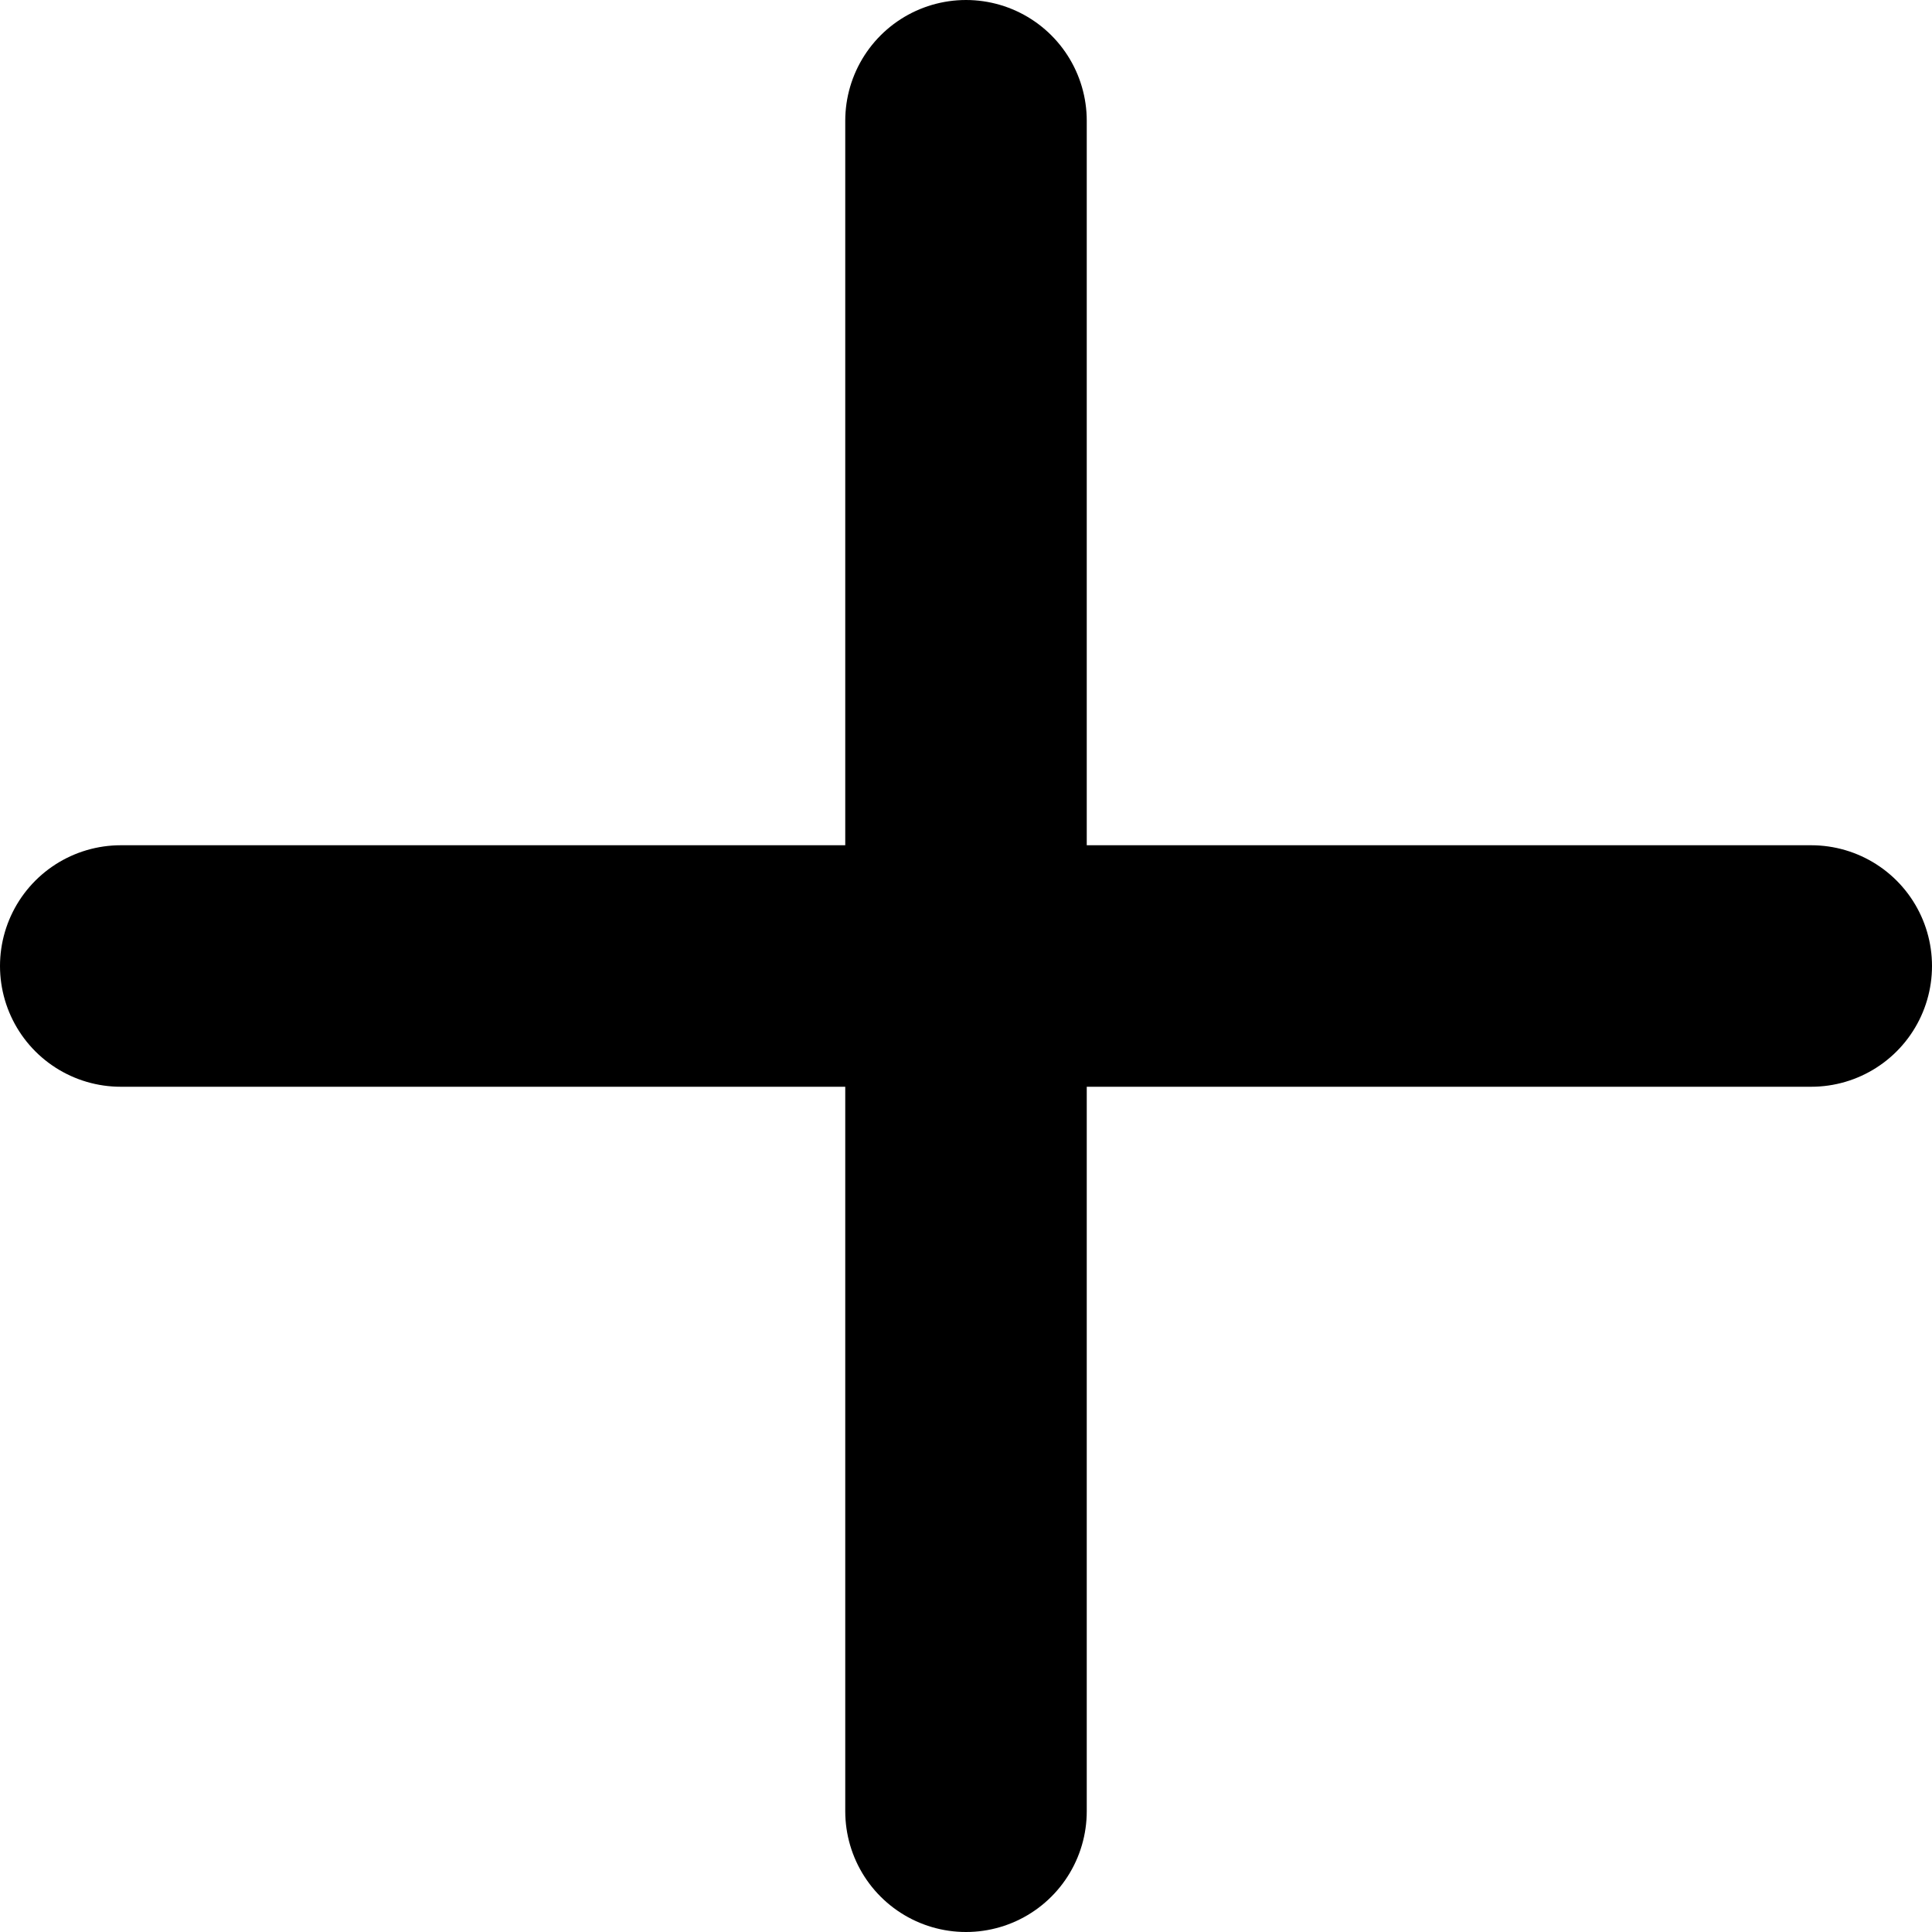
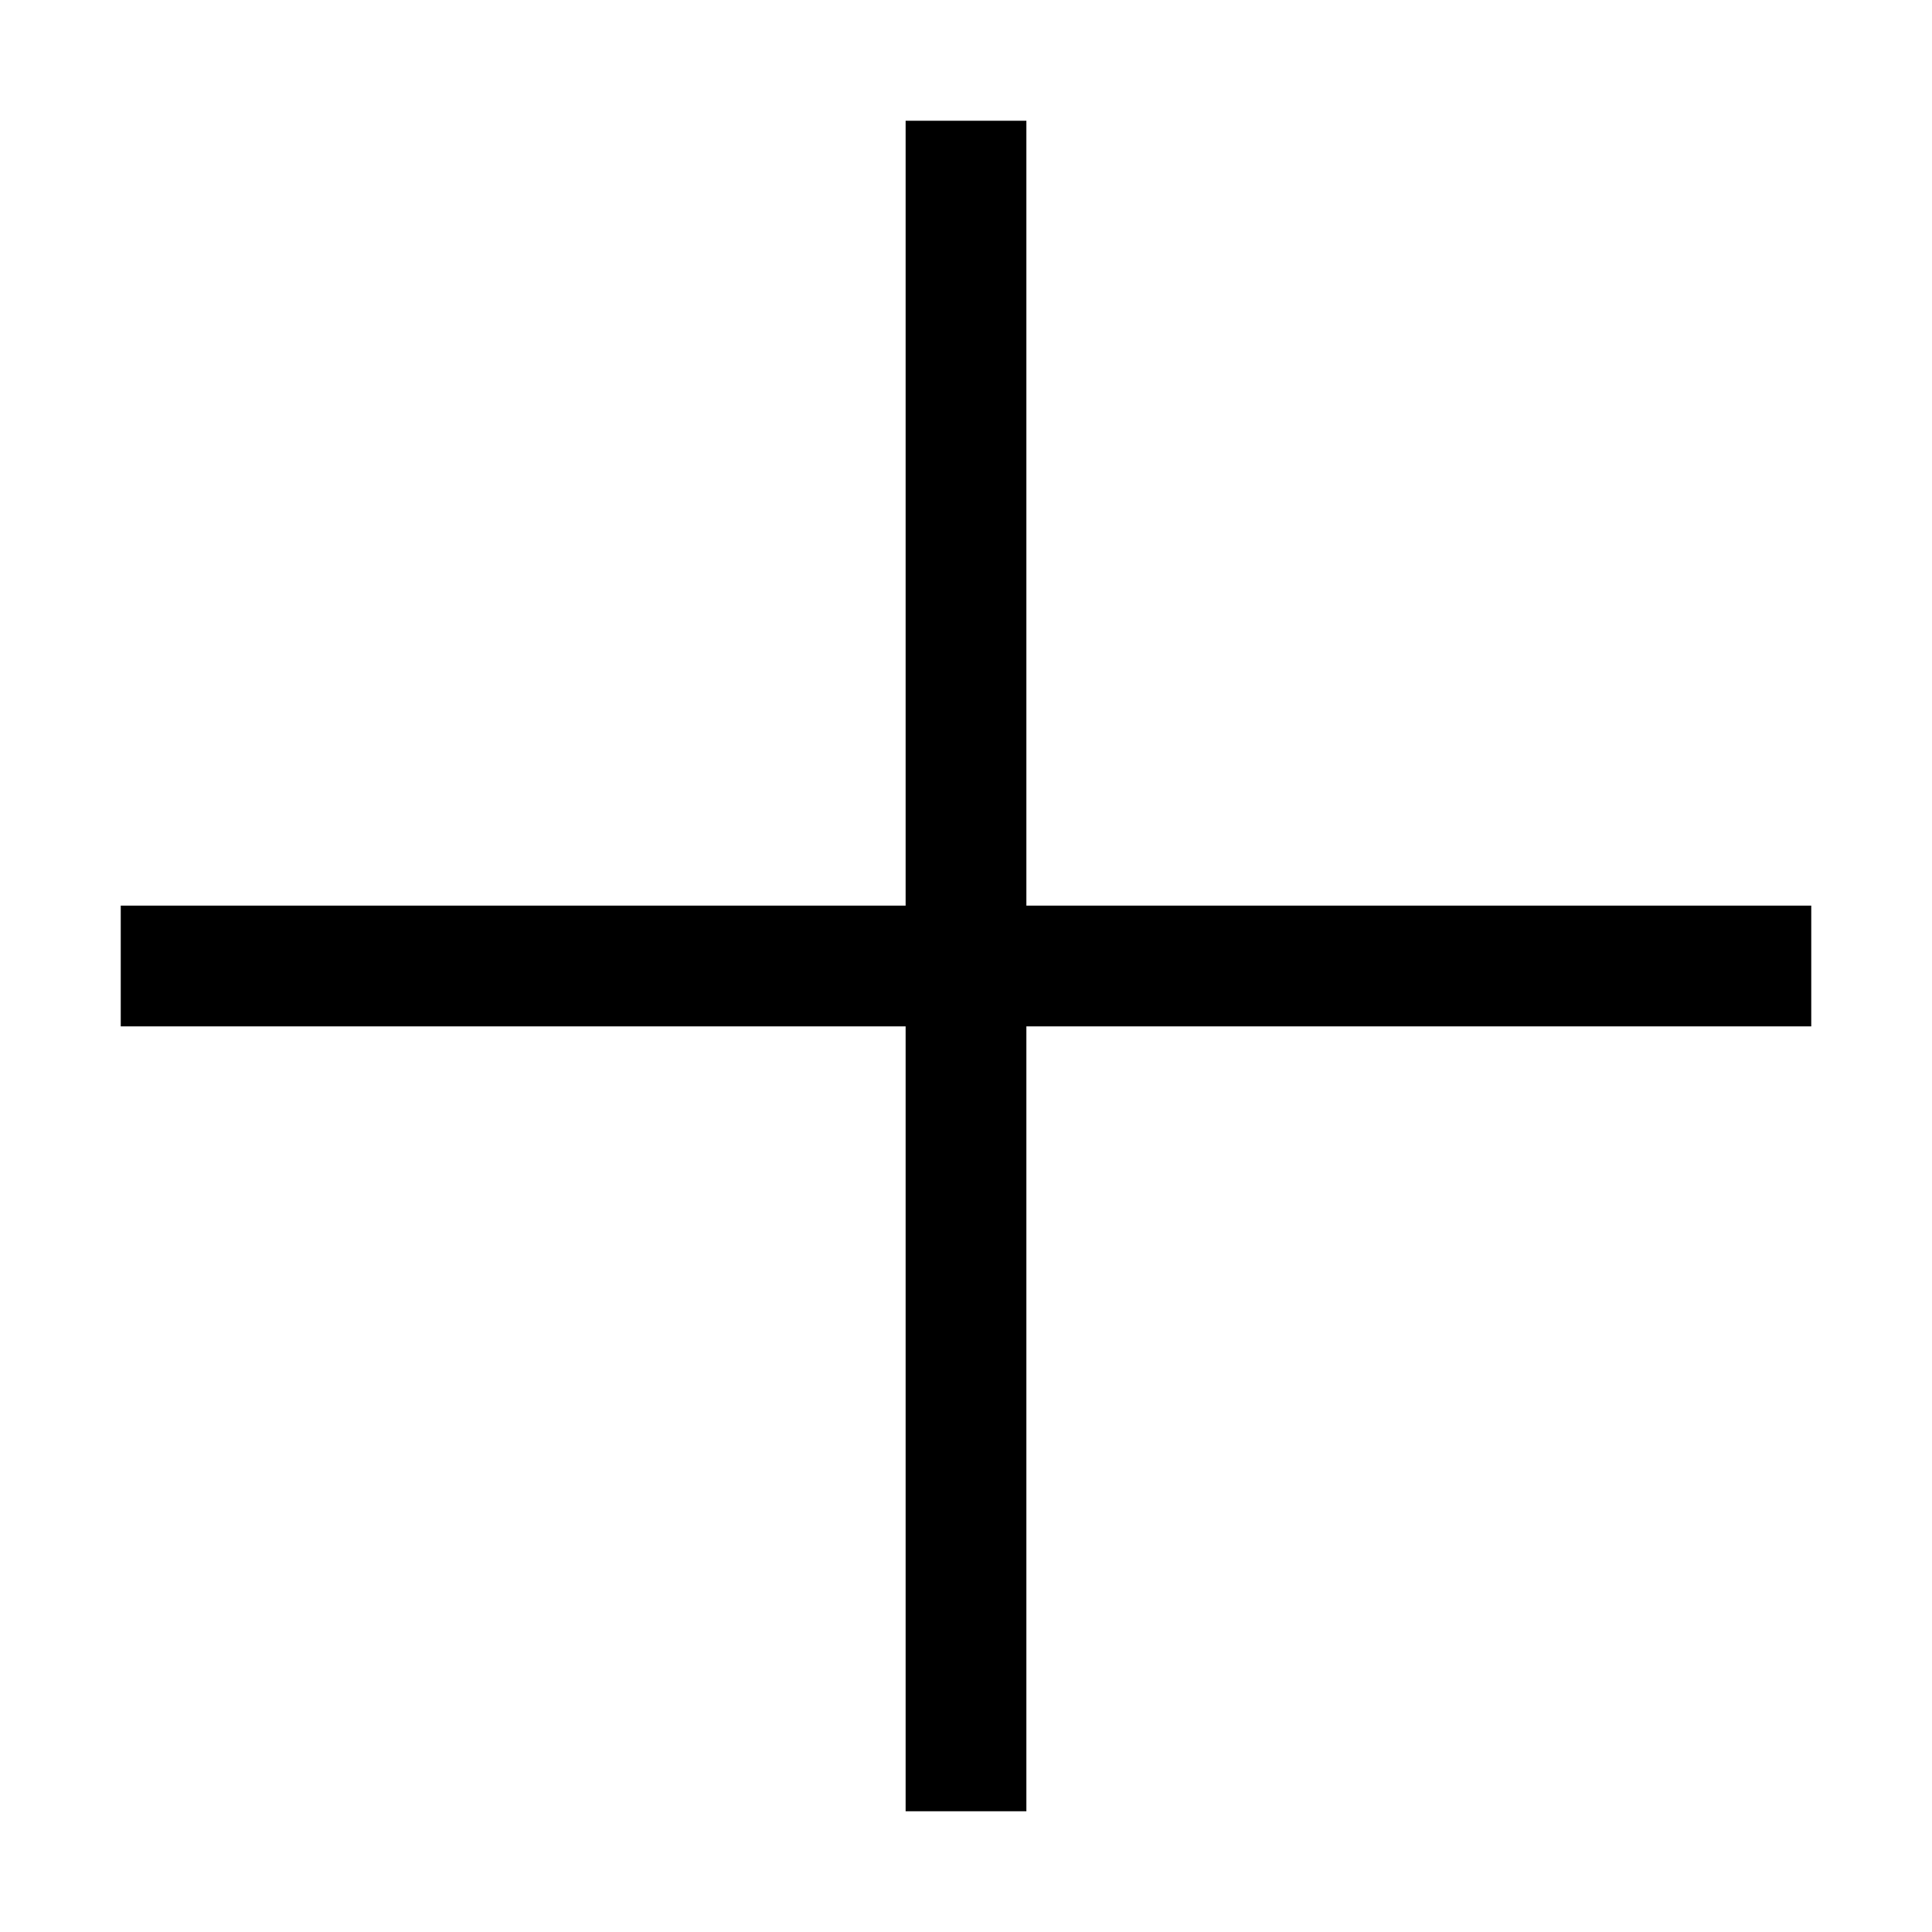
<svg xmlns="http://www.w3.org/2000/svg" width="16" height="16" viewBox="0 0 16 16" fill="none">
-   <path d="M8 1V15" stroke="black" stroke-width="2" stroke-linecap="round" stroke-linejoin="round" />
-   <path d="M1 8H15" stroke="black" stroke-width="2" stroke-linecap="round" stroke-linejoin="round" />
+   <path d="M8 1V15" stroke="black" strokeWidth="2" strokeLinecap="round" strokeLinejoin="round" />
+   <path d="M1 8H15" stroke="black" strokeWidth="2" strokeLinecap="round" strokeLinejoin="round" />
</svg>
